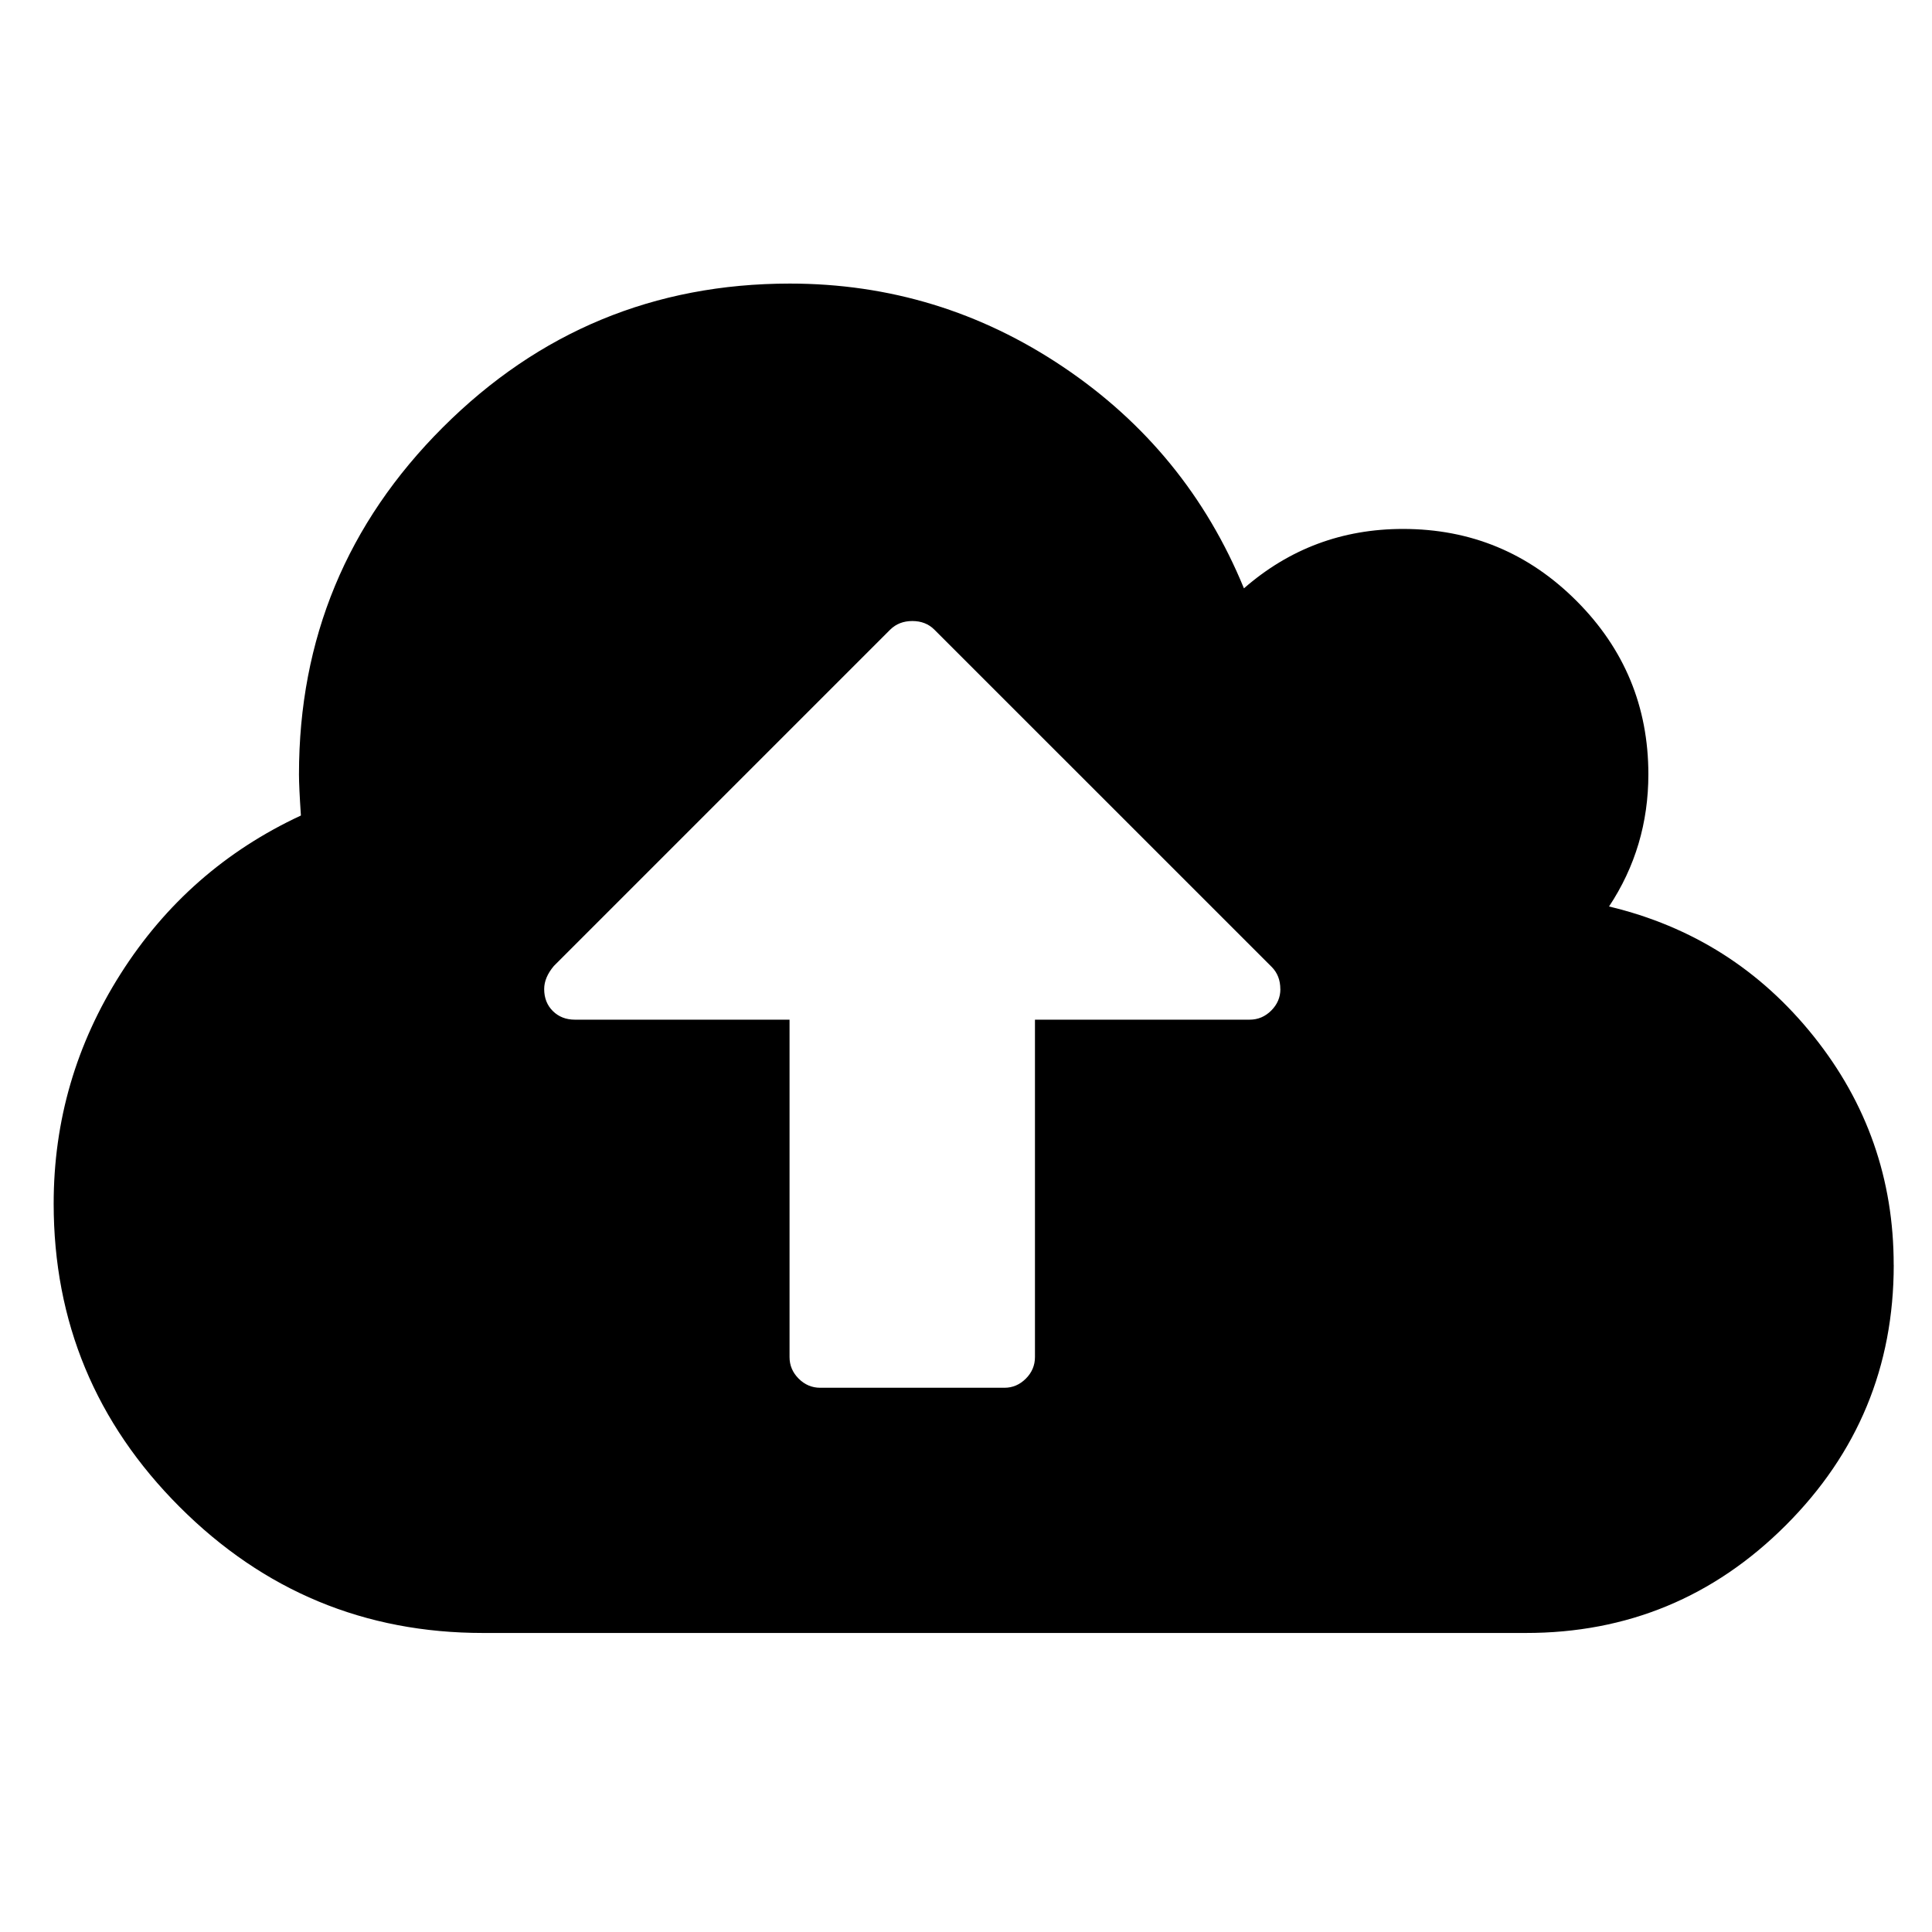
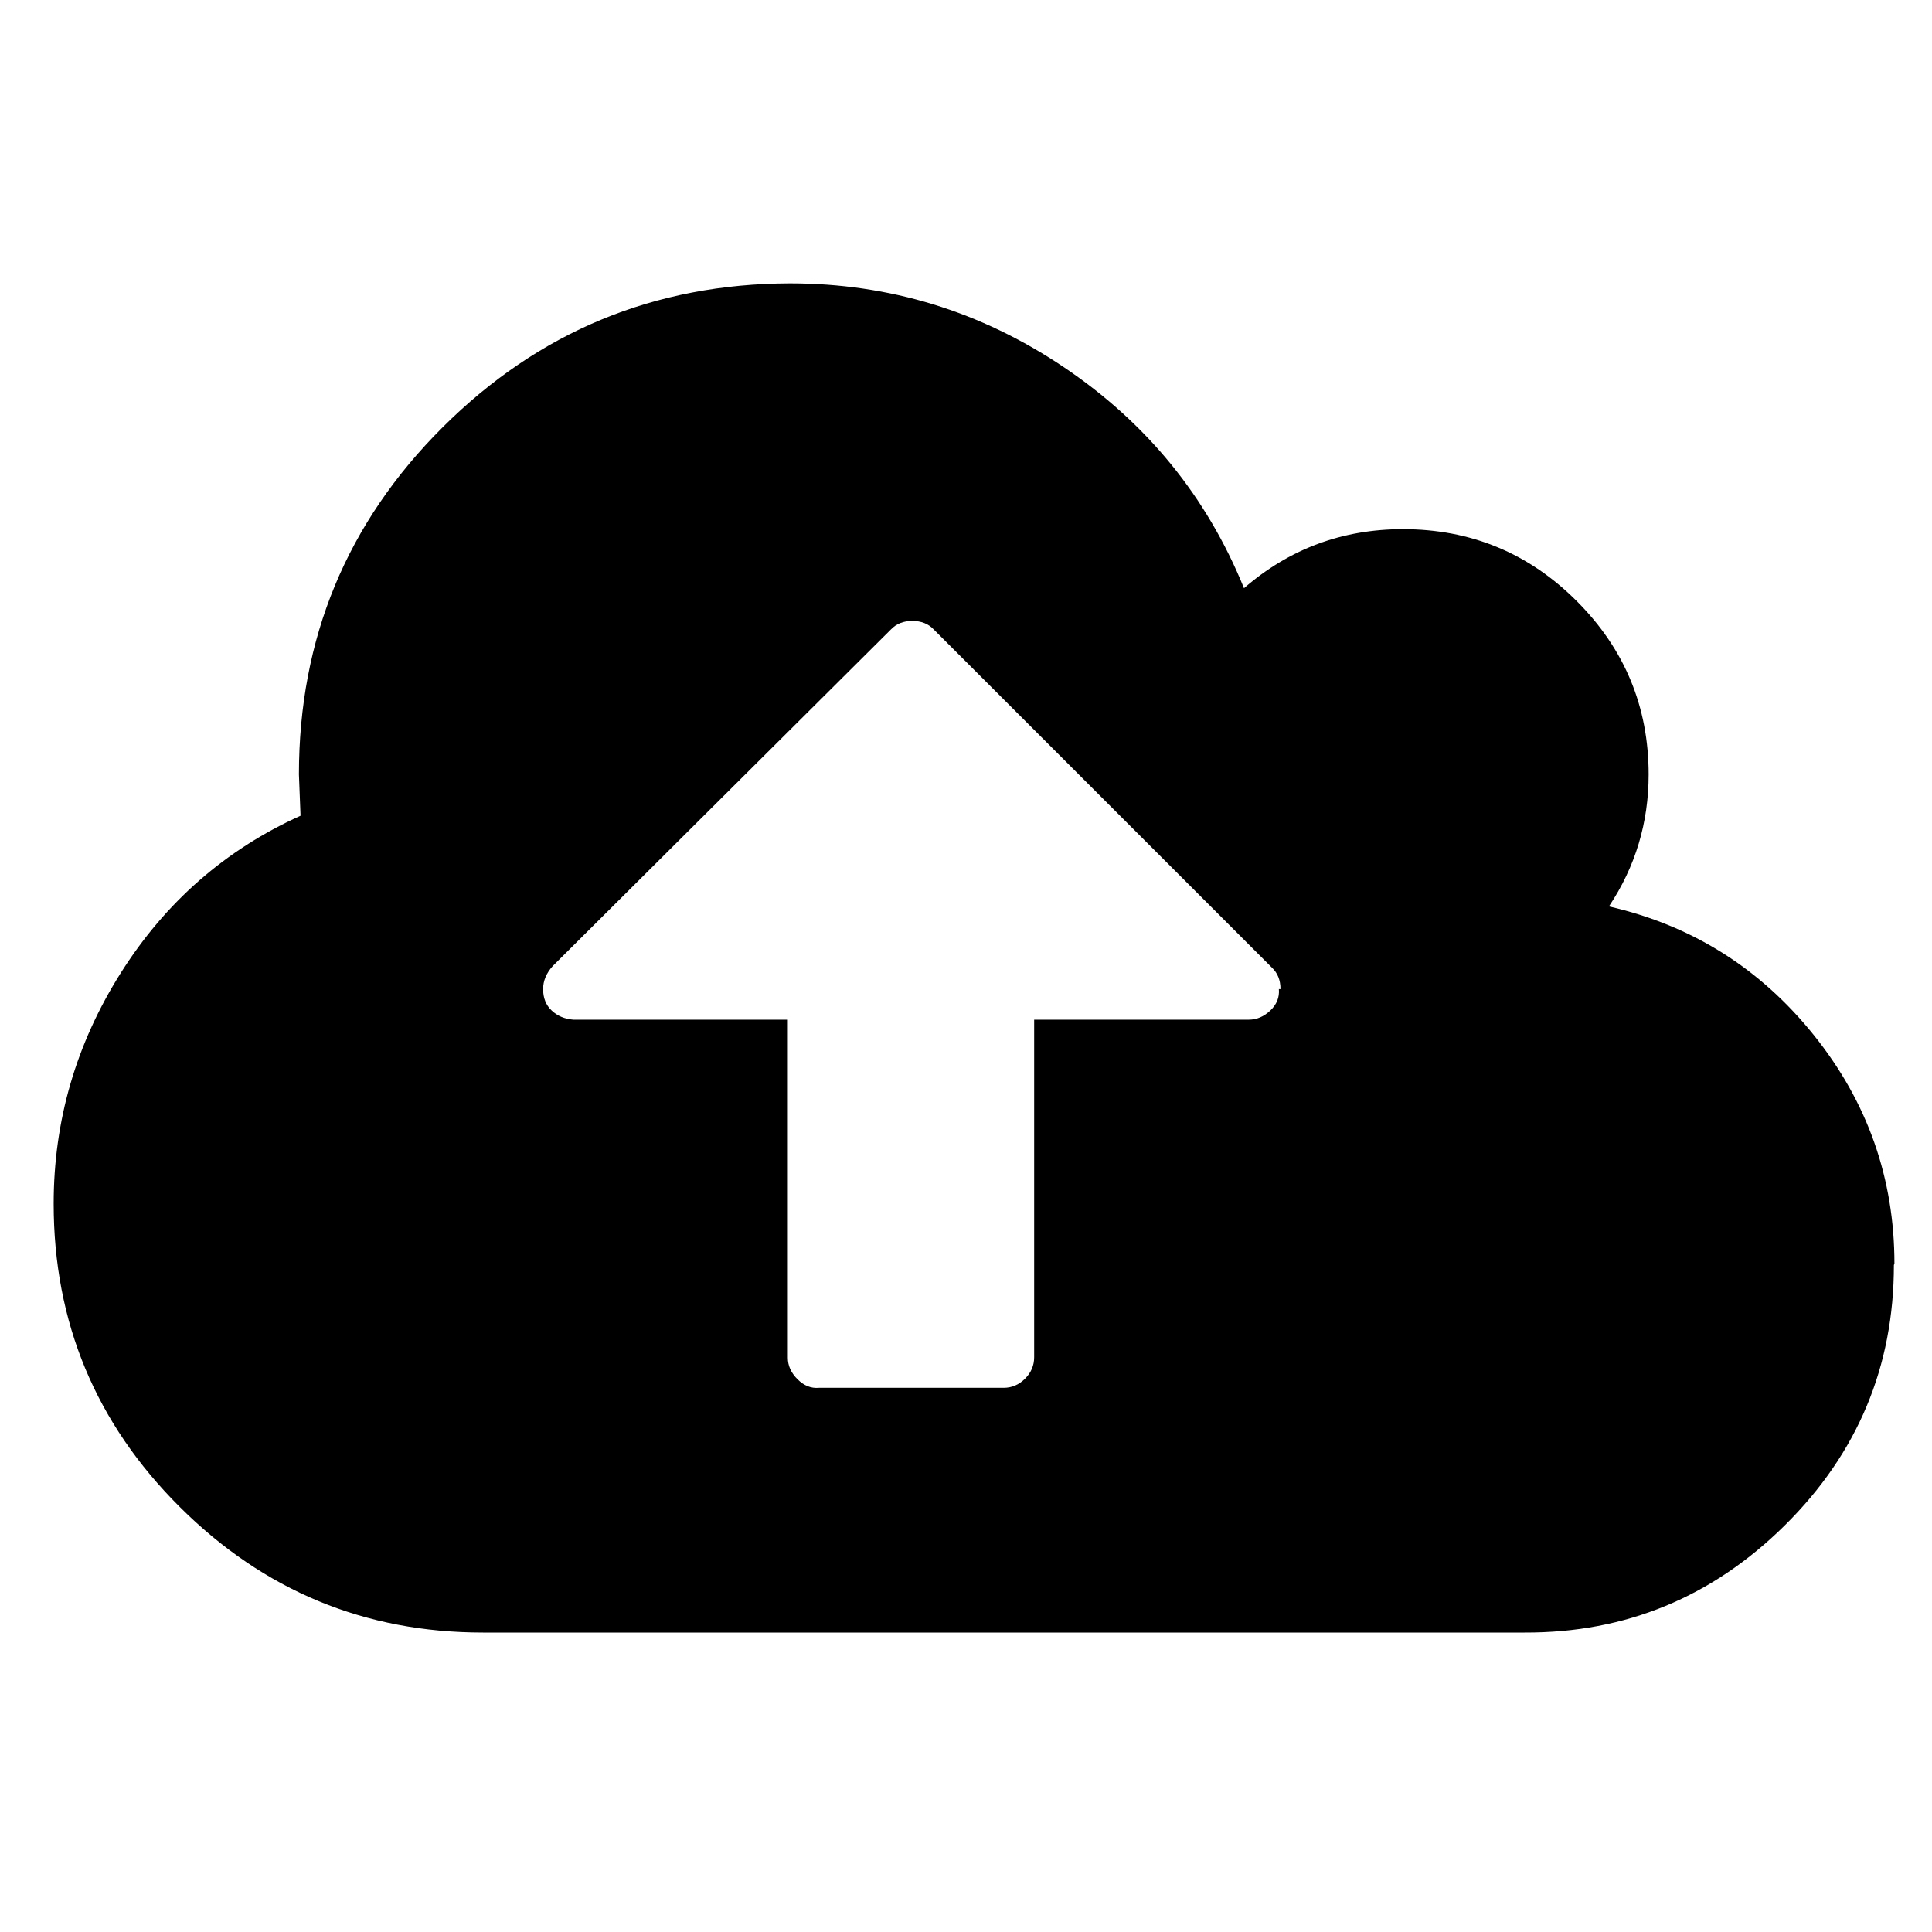
<svg xmlns="http://www.w3.org/2000/svg" width="36" height="36" viewBox="-1 -3 36 36">
-   <path d="M22.857 15.43q0-.25-.16-.412L16.41 8.732q-.16-.16-.41-.16t-.412.16L9.32 15q-.18.214-.18.43 0 .25.162.41t.41.16h4v6.287q0 .232.17.402t.403.17h3.43q.23 0 .4-.17t.17-.403V16h4q.233 0 .403-.17t.17-.4zm11.43 5.14q0 2.84-2.01 4.85t-4.848 2.008H8q-3.304 0-5.652-2.348T0 19.428q0-2.32 1.25-4.286t3.357-2.946q-.036-.536-.036-.768 0-3.786 2.68-6.464t6.464-2.68q2.786 0 5.098 1.555t3.366 4.124q1.268-1.107 2.964-1.107 1.893 0 3.232 1.34t1.34 3.23q0 1.358-.733 2.465 2.322.554 3.814 2.42t1.49 4.26z" />
+   <path d="M22.86 15.43q0-.25-.16-.4l-6.3-6.3q-.15-.16-.4-.16t-.4.16L9.3 15q-.18.2-.18.43 0 .25.16.4t.4.17h4v6.3q0 .22.18.4t.4.16h3.44q.23 0 .4-.17t.17-.4V16h4q.22 0 .4-.17t.16-.4zm11.43 5.14q0 2.84-2.03 4.85t-4.85 2H8q-3.3 0-5.65-2.34T0 19.43q0-2.32 1.25-4.3T4.6 12.2l-.03-.77q0-3.8 2.68-6.47t6.47-2.68q2.78 0 5.1 1.56t3.36 4.12q1.27-1.1 2.96-1.1 1.9 0 3.24 1.34t1.34 3.23q0 1.35-.74 2.46 2.32.53 3.82 2.4t1.5 4.26z" />
</svg>
